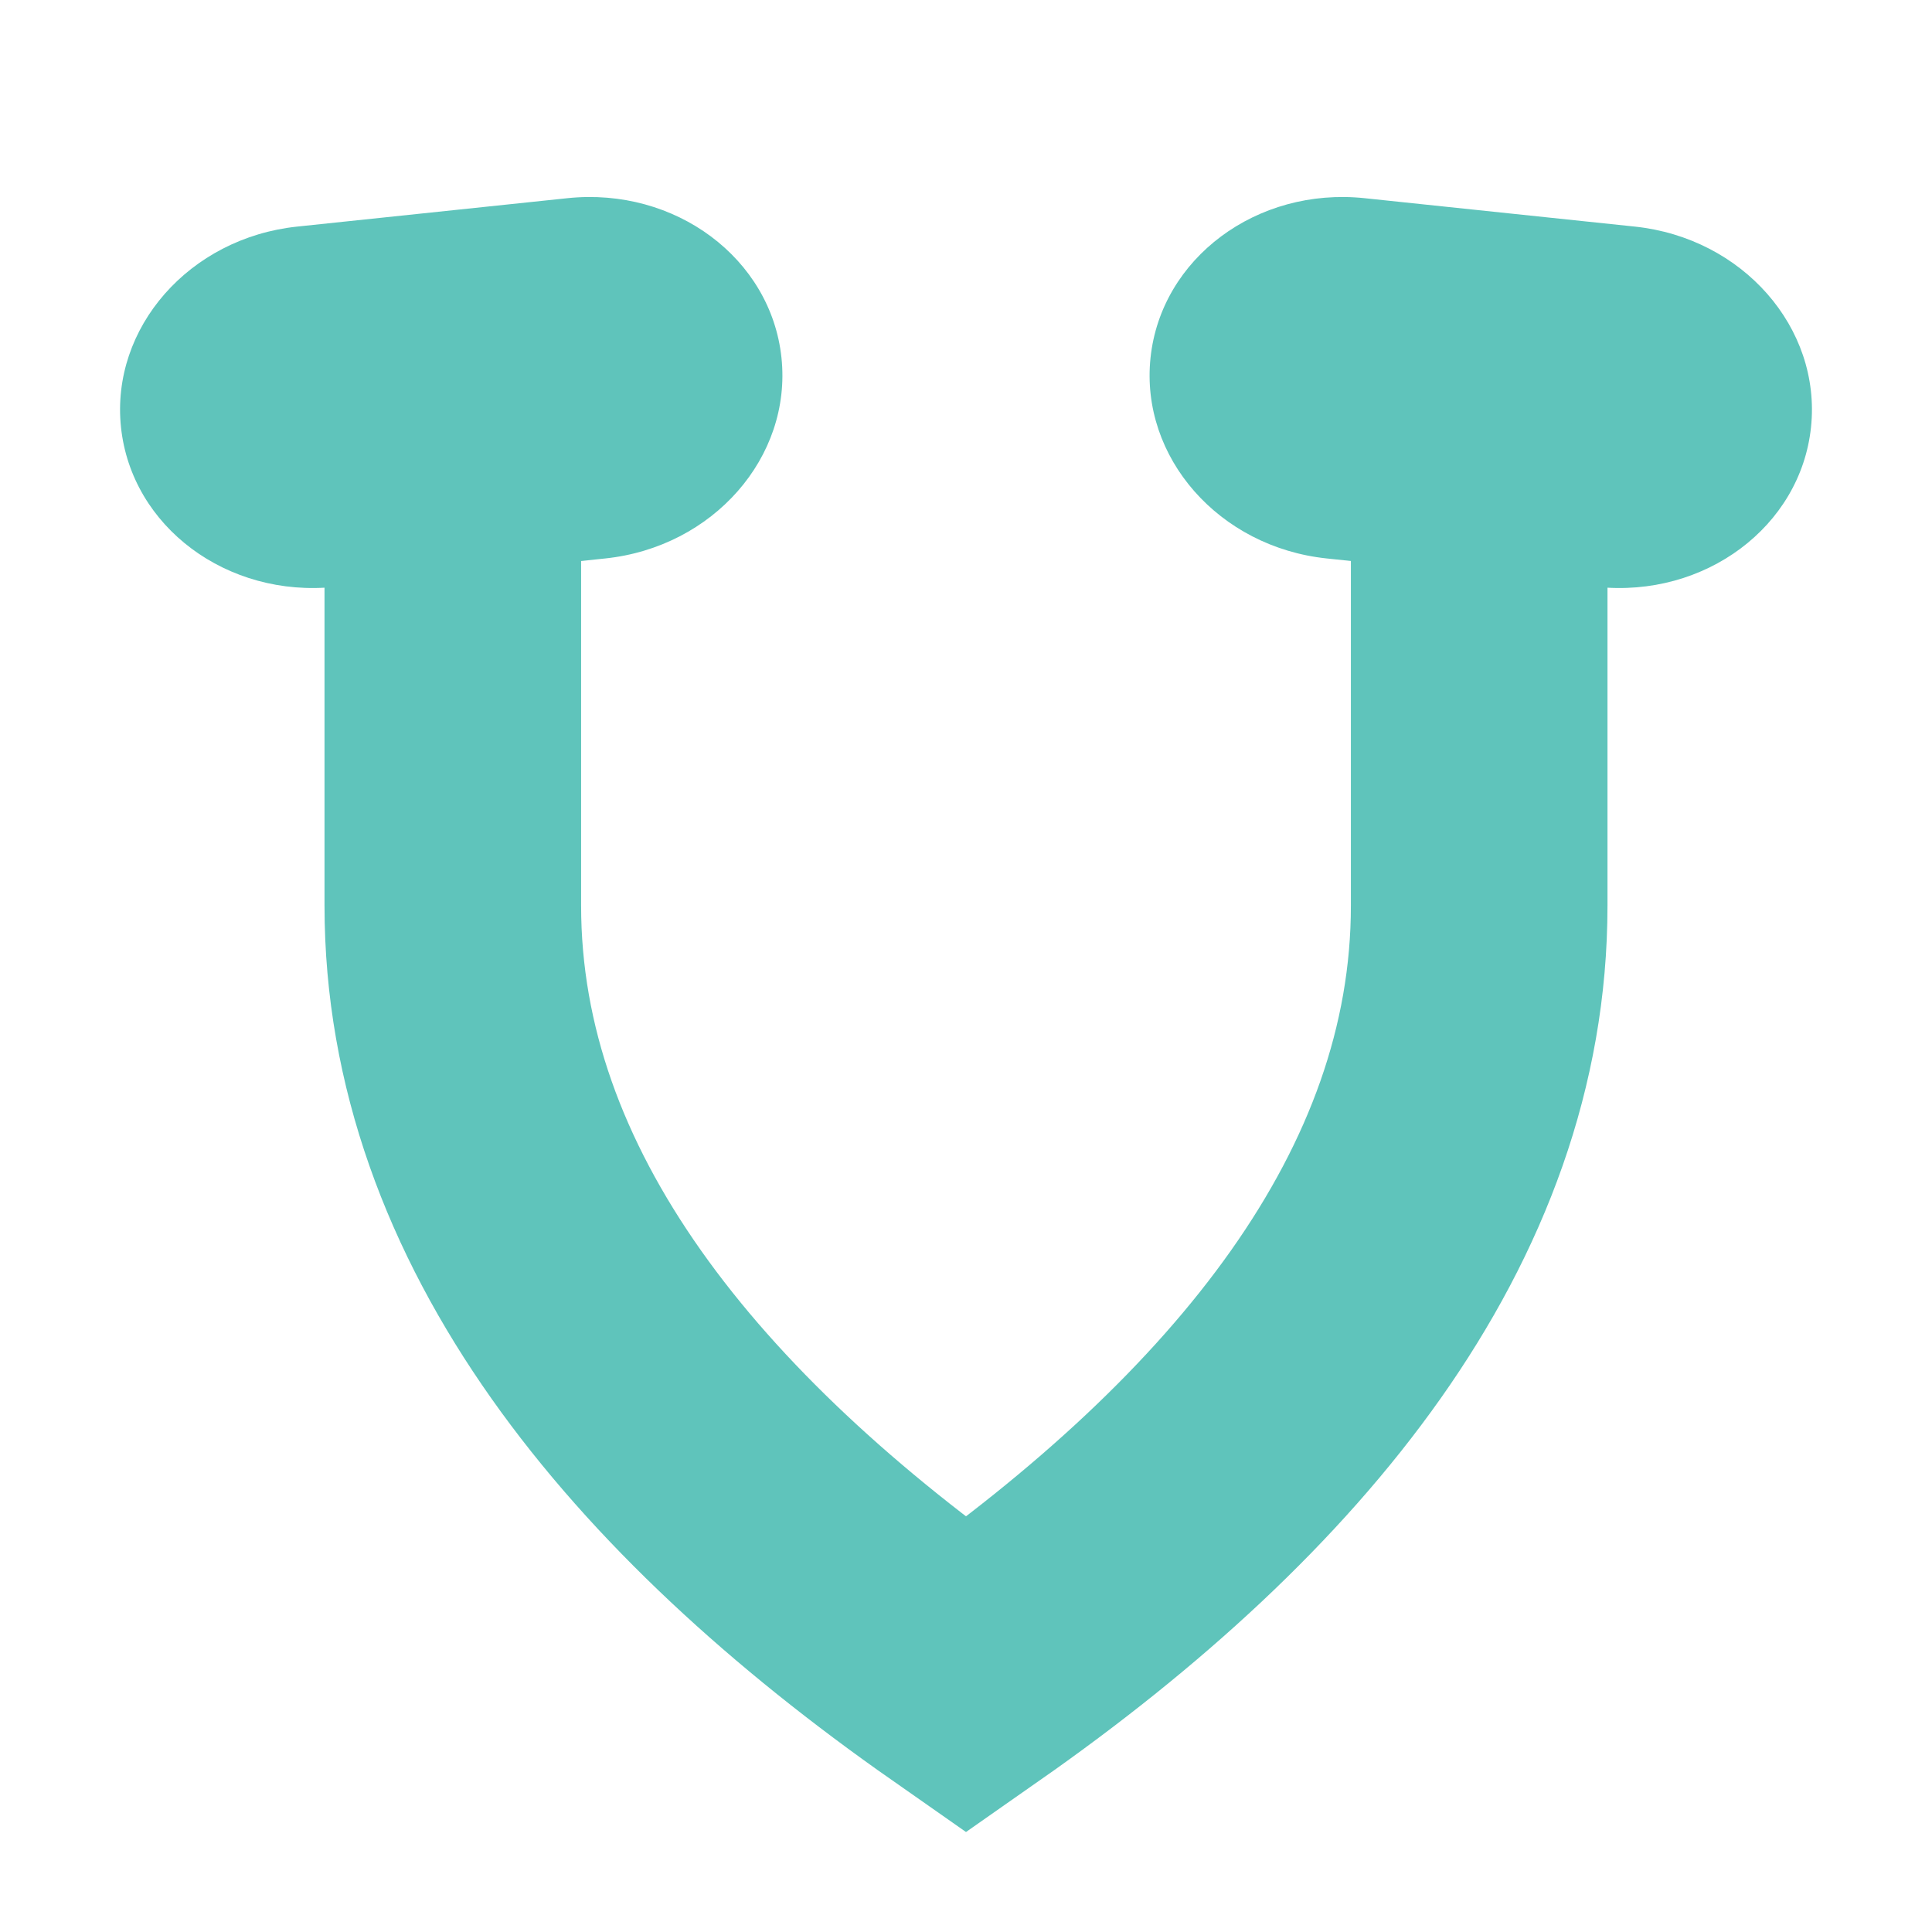
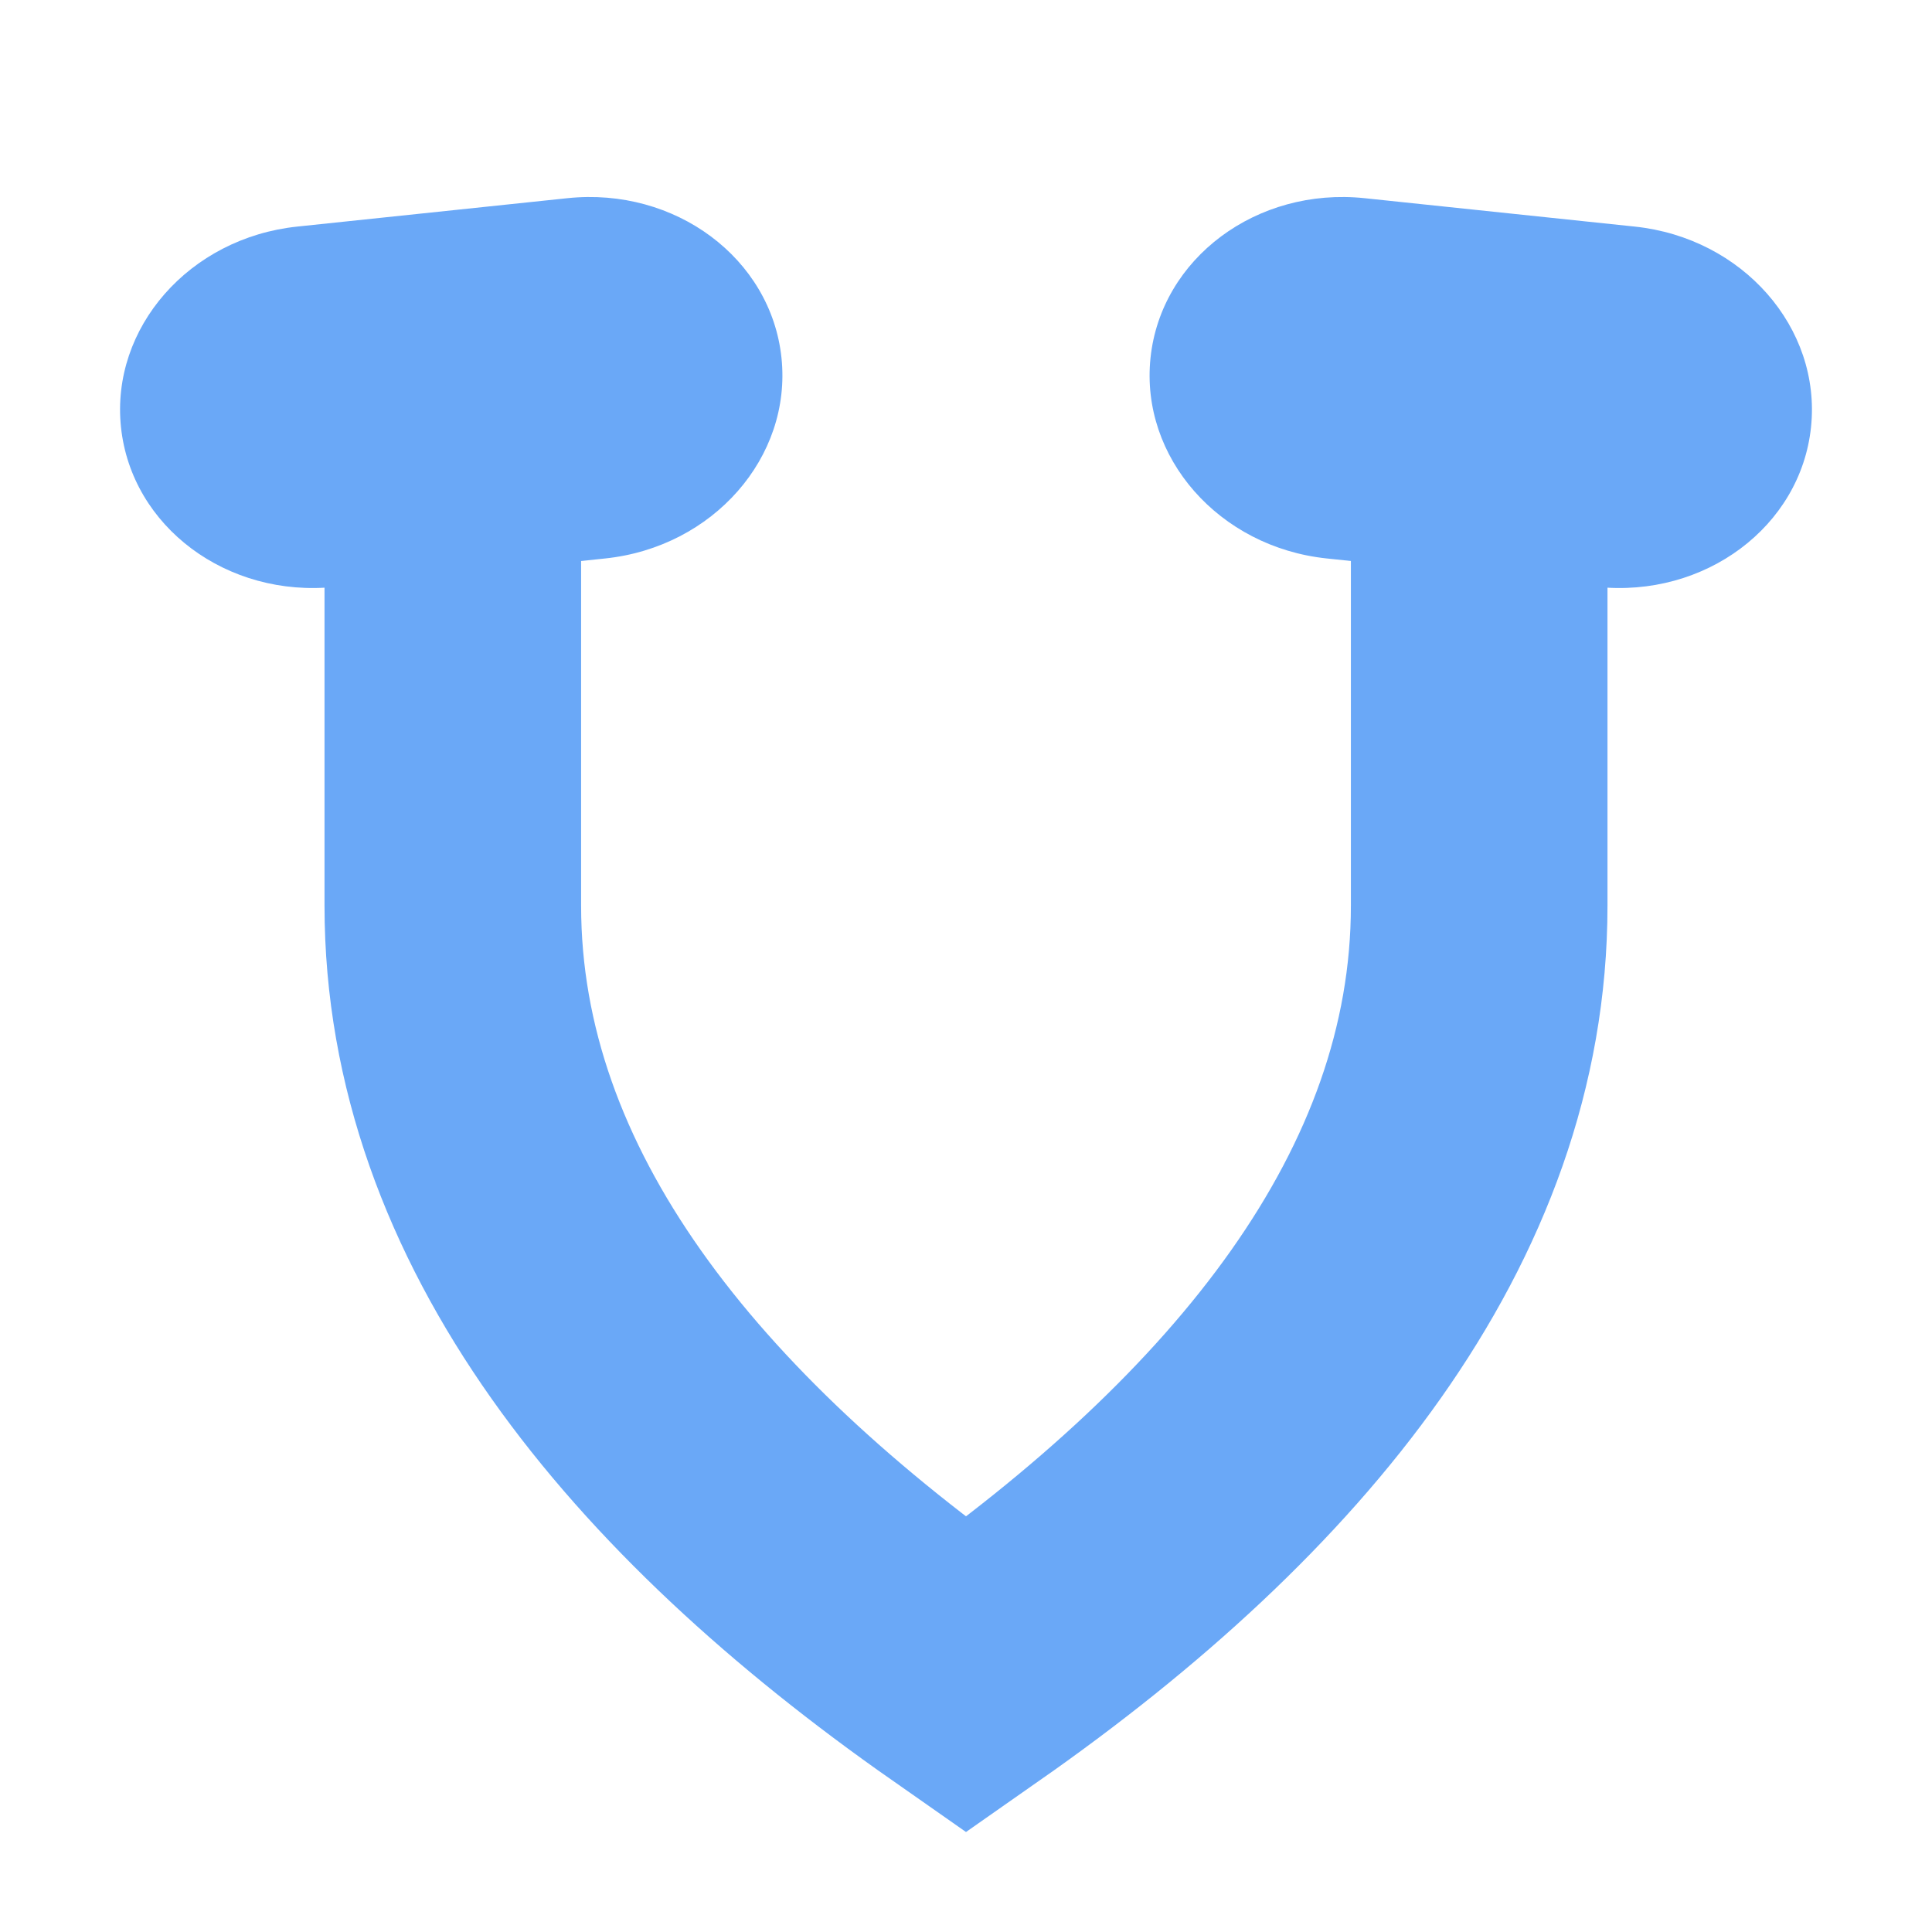
<svg xmlns="http://www.w3.org/2000/svg" viewBox="0 0 64 64" role="img" aria-label="AGN Sales Shield">
-   <g fill="#5fc4bb">
+   <g fill="#6aa8f7">
    <rect x="4" y="7" width="22" height="12" rx="6.5" transform="rotate(-6 15 13.5)" />
    <rect x="38" y="7" width="22" height="12" rx="6.5" transform="rotate(6 49 13.5)" />
  </g>
-   <path d="M15 17 V30 C15 40 22 48.5 32 55.5 C42 48.5 49 40 49 30 V17" fill="none" stroke="#5fc4bb" stroke-width="8.5" stroke-linejoin="miter" stroke-miterlimit="8" stroke-linecap="round" />
+   <path d="M15 17 V30 C15 40 22 48.5 32 55.5 C42 48.5 49 40 49 30 V17" fill="none" stroke="#6aa8f7" stroke-width="8.5" stroke-linejoin="miter" stroke-miterlimit="8" stroke-linecap="round" />
</svg>
